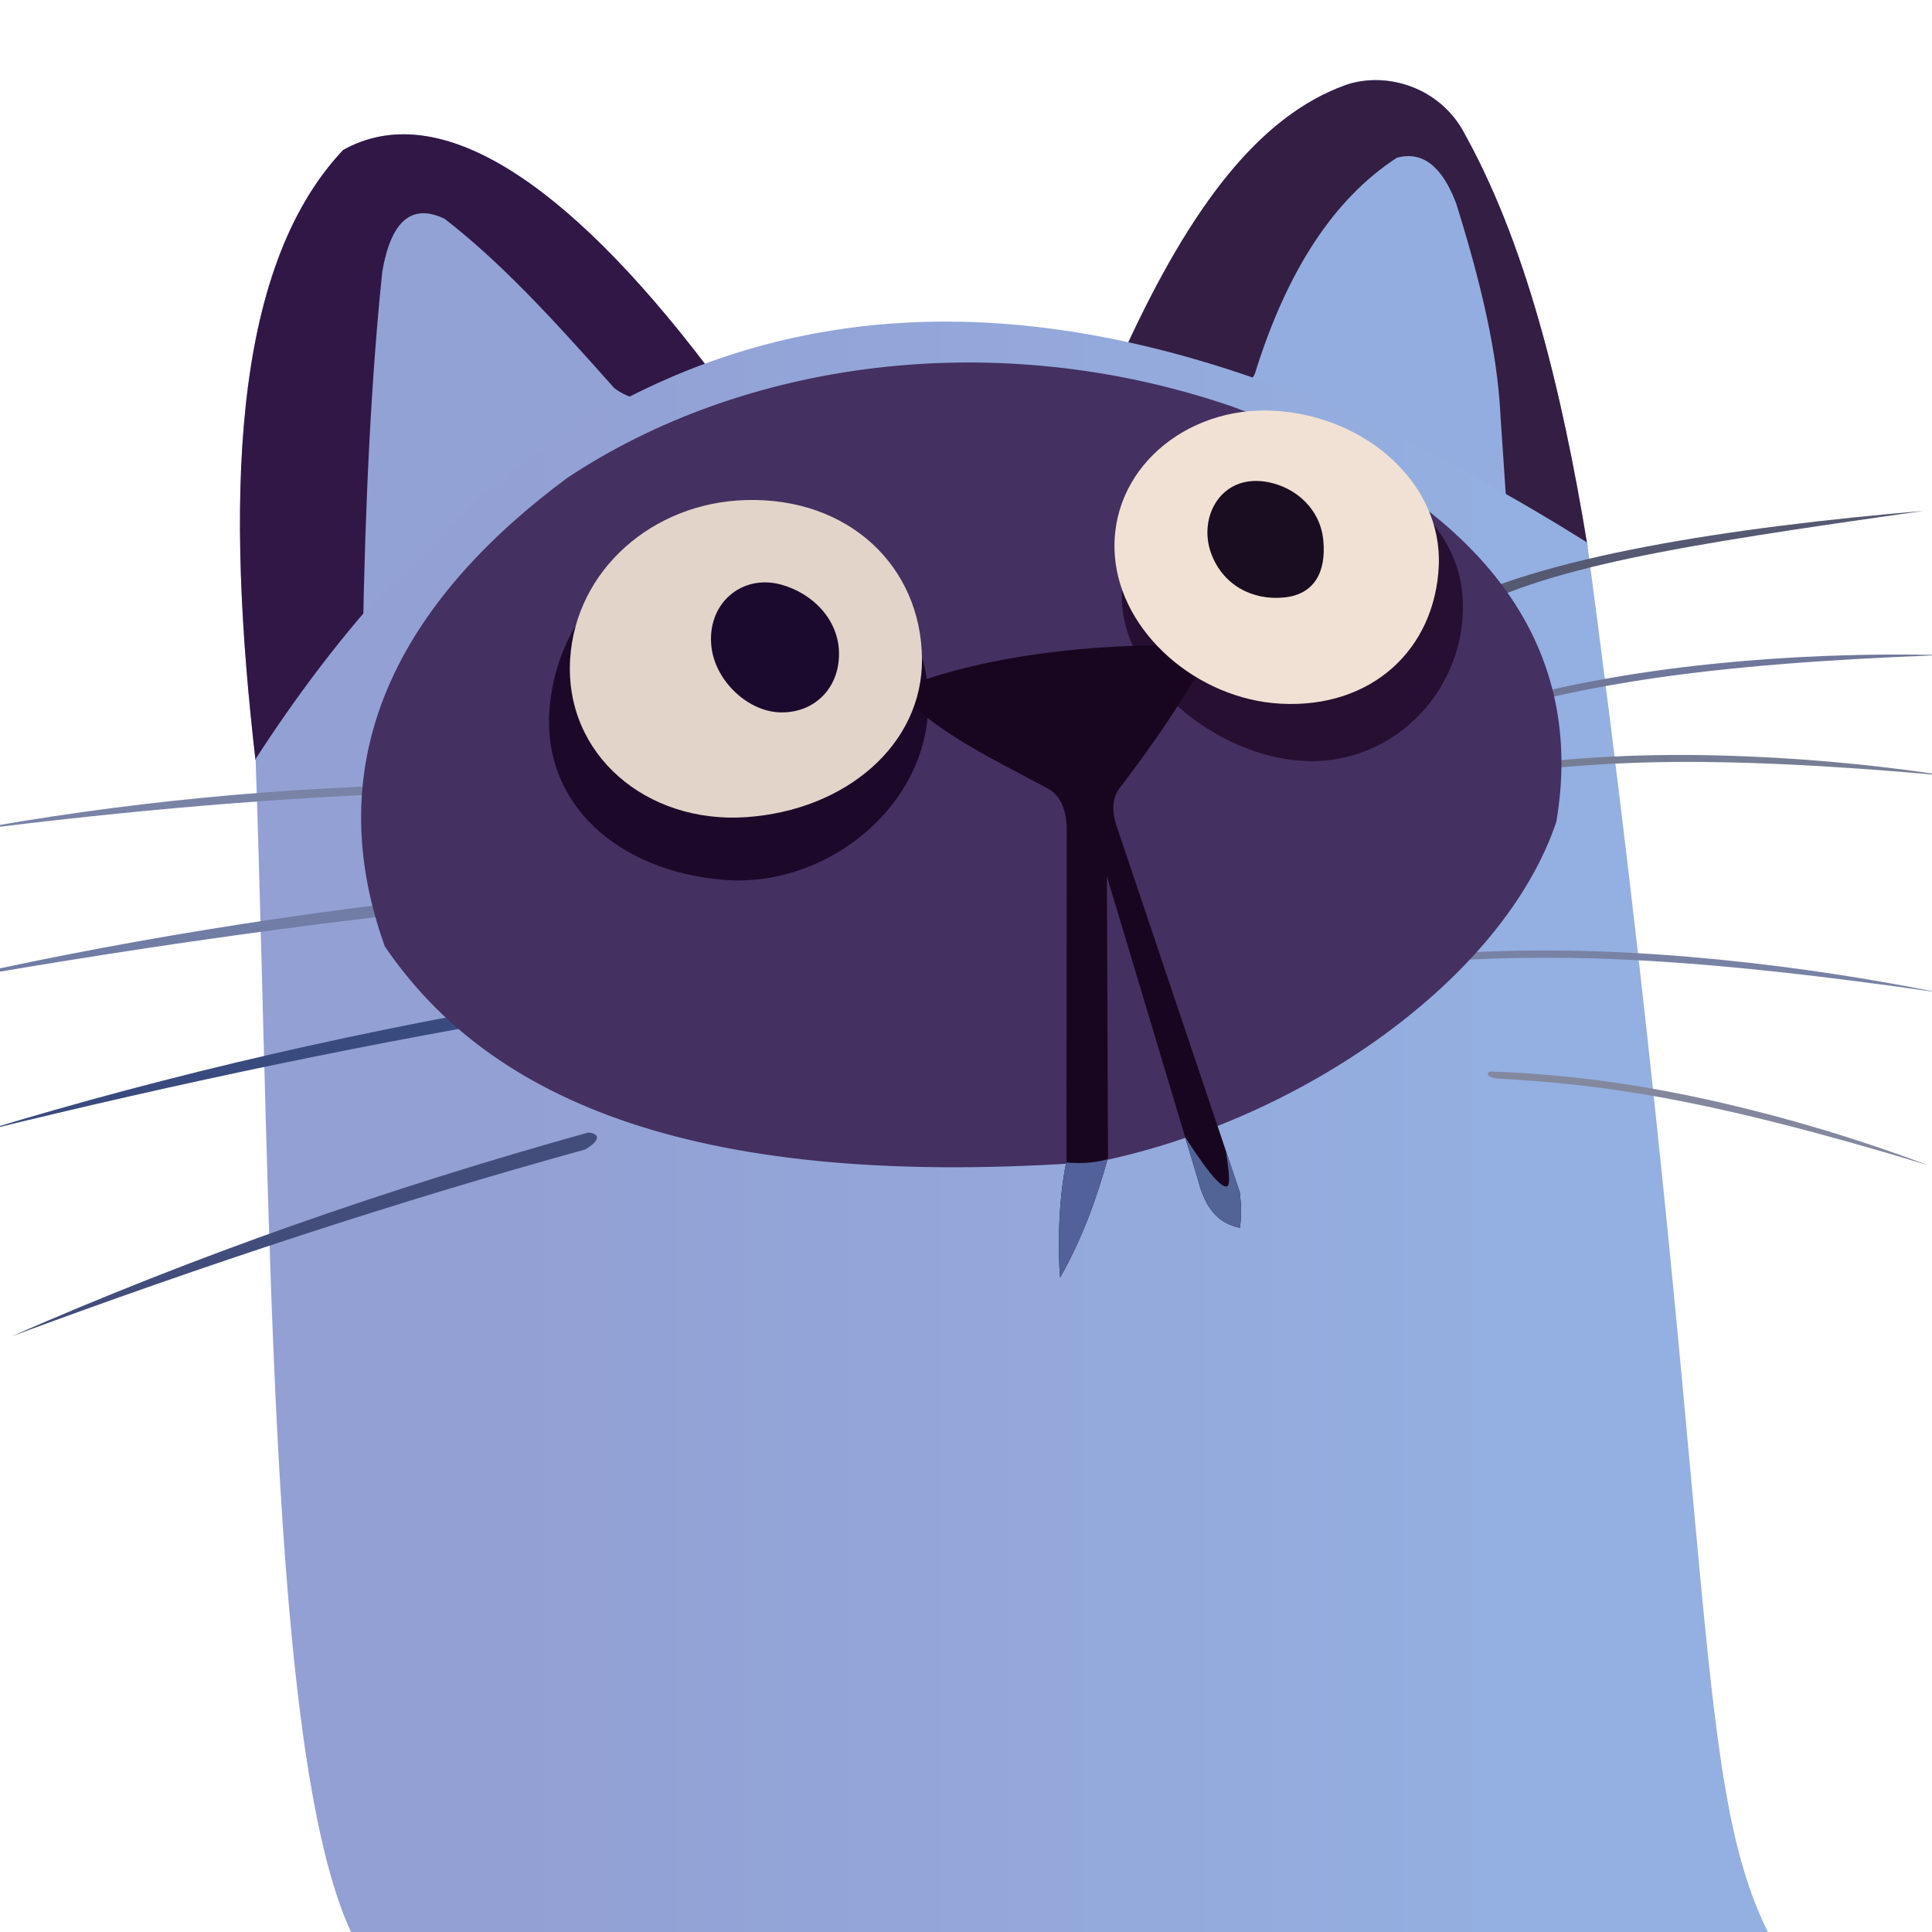
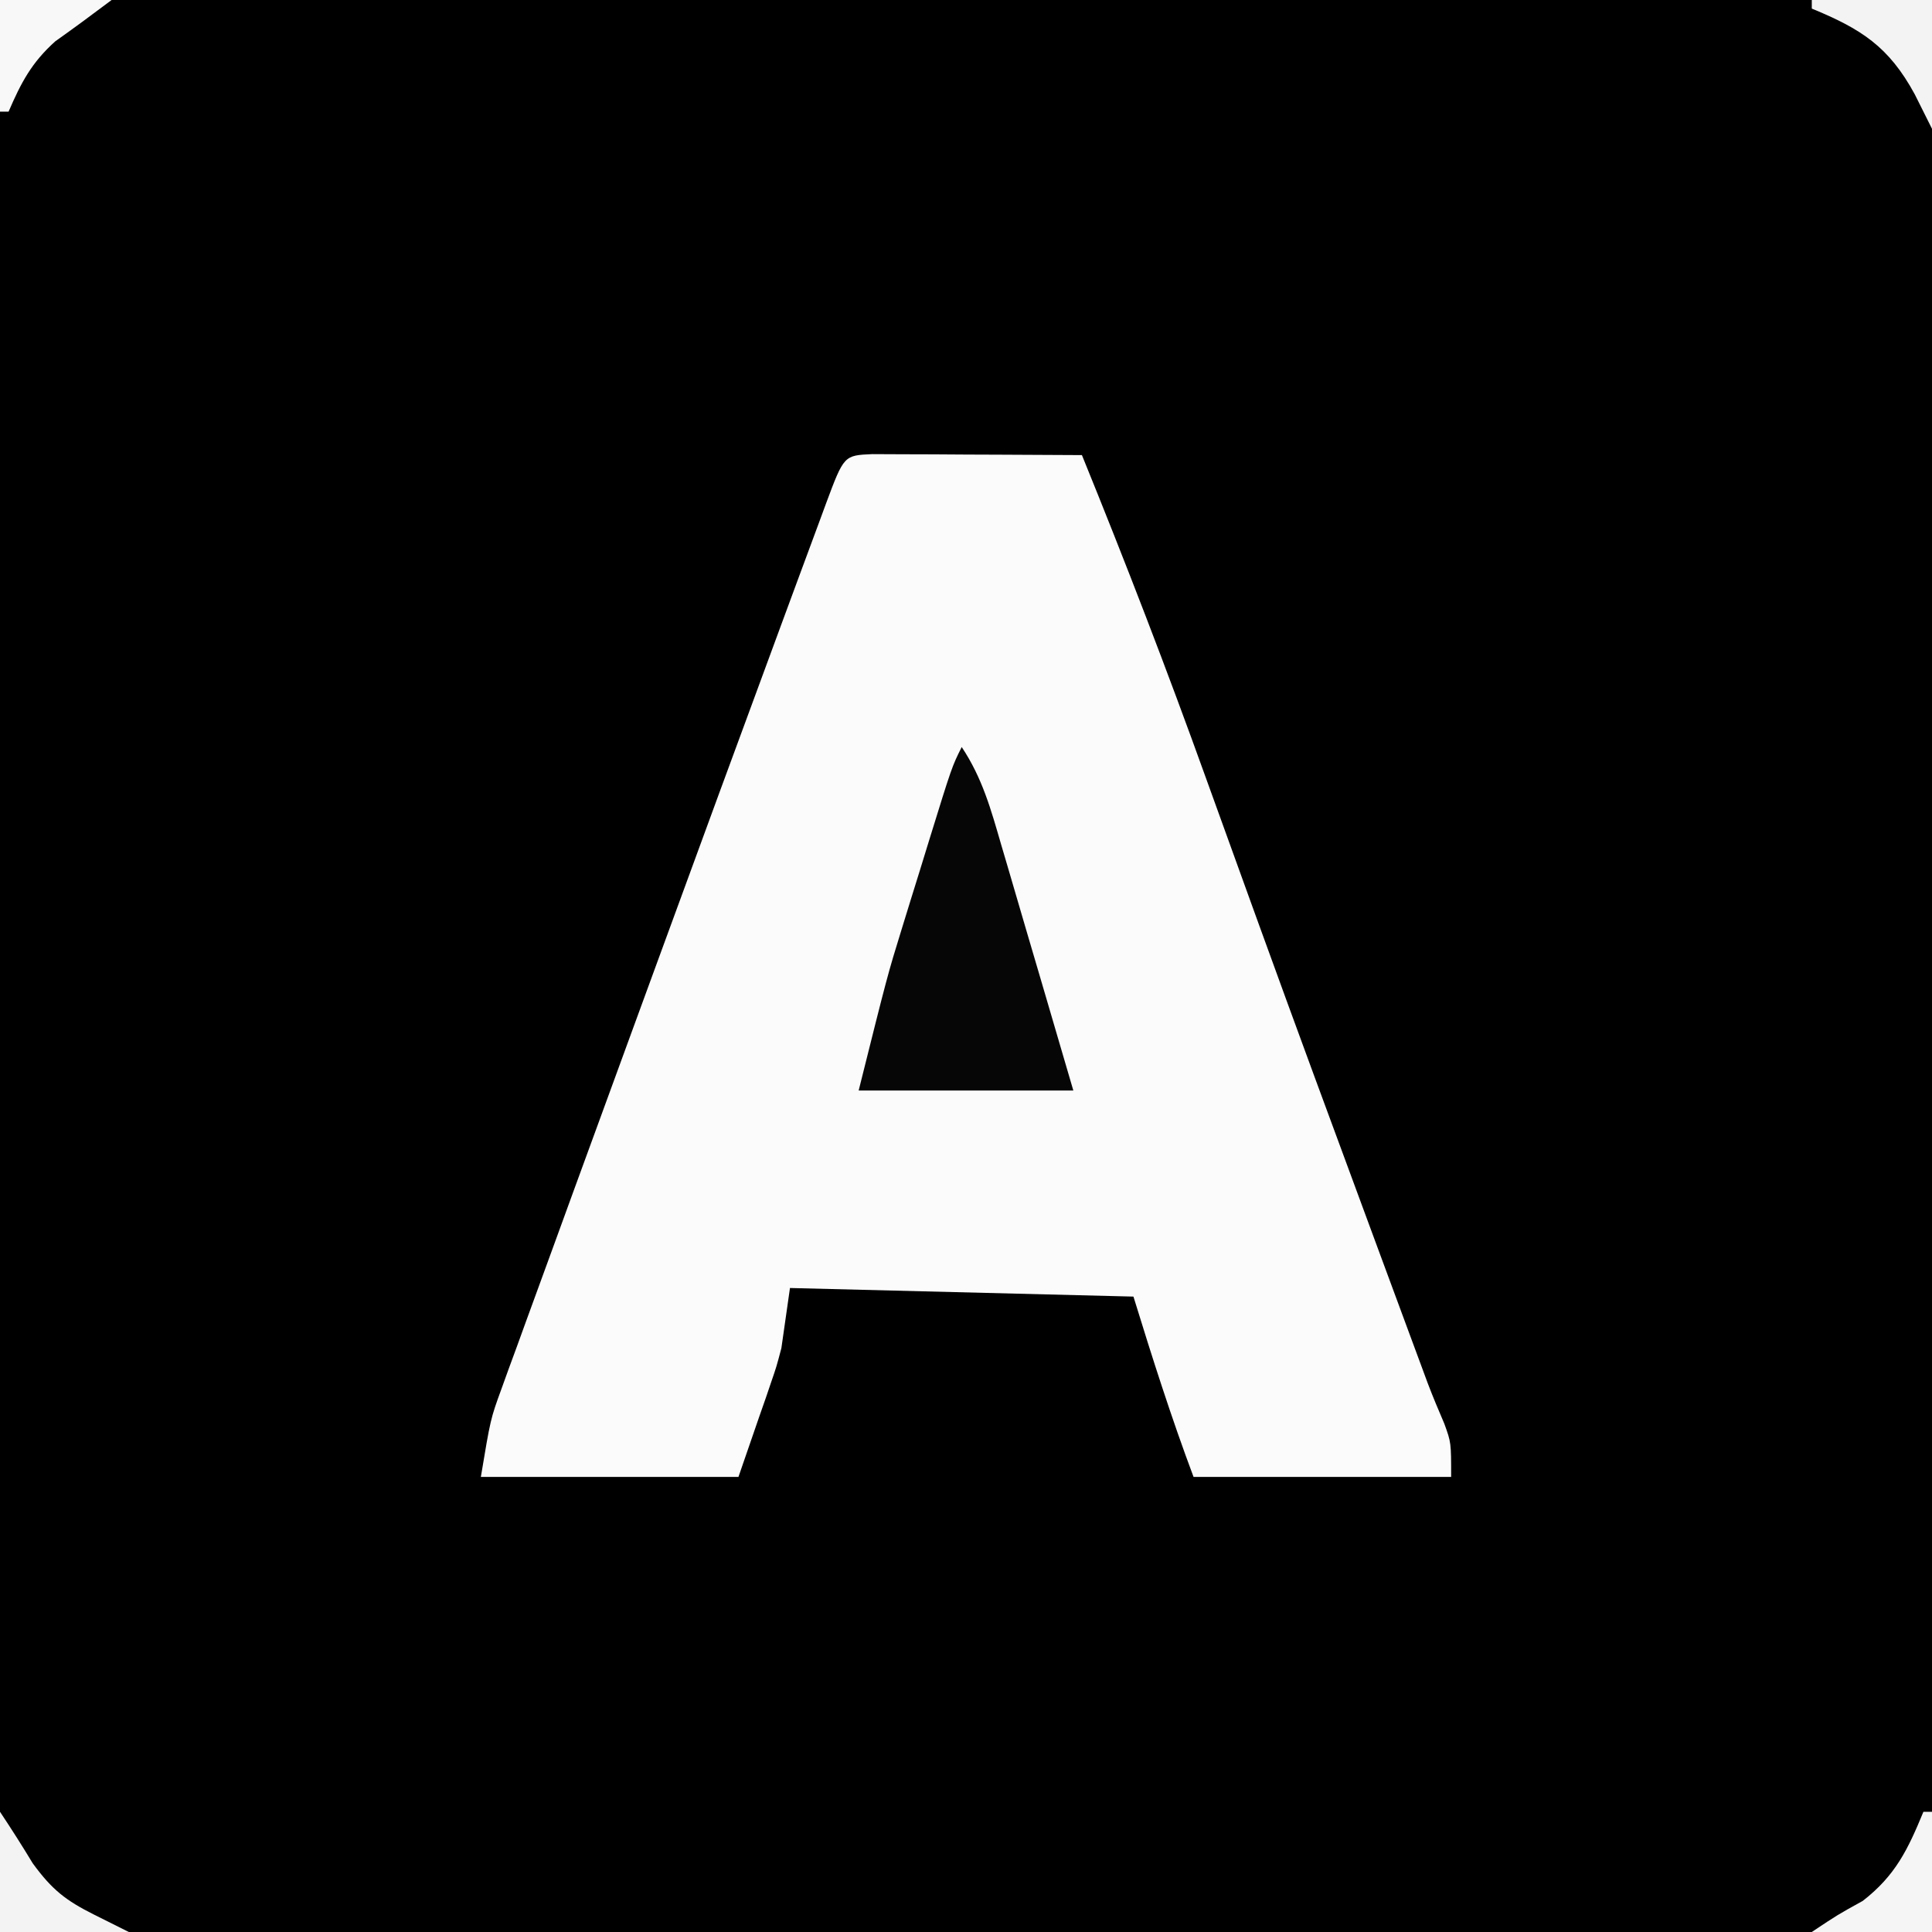
- <svg xmlns="http://www.w3.org/2000/svg" width="100%" height="100%" viewBox="0 0 240 240" version="1.1" xml:space="preserve" style="fill-rule:evenodd;clip-rule:evenodd;stroke-linejoin:round;stroke-miterlimit:2;">
-   <g id="cat">
-     <g id="ears">
-       <path id="right-ear" d="M181.604,16.013C178.335,10.512 171.731,8.87 166.983,10.628C156.528,14.48 148,25.38 139.64,43.652L197.221,67.907C193.966,48.107 189.464,29.907 181.604,16.013Z" style="fill:rgb(148,173,224);" />
-       <g>
-         <clipPath id="_clip1">
-           <path d="M181.604,16.013C178.335,10.512 171.731,8.87 166.983,10.628C156.528,14.48 148,25.38 139.64,43.652L197.221,67.907C193.966,48.107 189.464,29.907 181.604,16.013Z" />
-         </clipPath>
-         <g clip-path="url(#_clip1)">
-           <path d="M198.639,70.426C213.244,53.741 188.504,0.802 166.466,7.428C153.477,11.11 145.281,26.592 139.875,42.879L153.035,47.152C153.94,47.518 155.422,47.74 155.907,46.356C159.82,33.784 165.62,24.726 173.529,19.594C176.774,18.71 179.188,20.755 180.897,25.285C184.932,38.172 186.109,45.796 186.404,51.799L187.418,66.775L198.639,70.426Z" style="fill:rgb(52,30,68);" />
-         </g>
-       </g>
-       <path id="left-ear" d="M87.689,45.356C70.202,22.402 54.407,12.065 42.626,18.631C28.491,33.612 28.121,63.094 31.739,94.408L60.218,66.813L81.398,49.998C84.915,50.591 87.463,48.42 87.689,45.356Z" style="fill:rgb(146,162,213);" />
-       <g>
-         <clipPath id="_clip2">
-           <path d="M87.689,45.356C70.202,22.402 54.407,12.065 42.626,18.631C28.491,33.612 28.121,63.094 31.739,94.408L60.218,66.813L81.398,49.998C84.915,50.591 87.463,48.42 87.689,45.356Z" />
-         </clipPath>
-         <g clip-path="url(#_clip2)">
-           <path d="M83.565,25.15L41.247,12.107C25.504,40.349 17.709,66.781 29.219,98.093L45.064,79.969C45.352,62.36 46.126,46.791 47.492,33.707C48.571,27.531 51.089,25.182 55.243,27.187C62.042,32.463 68.14,39.013 76.311,48.216C78.034,49.534 80.849,50.232 83.202,50.018C87.395,49.283 87.523,47.177 87.615,45.512L83.565,25.15Z" style="fill:rgb(49,23,70);" />
-         </g>
-       </g>
-     </g>
-     <g id="head" transform="matrix(1,0,0,1,16.1664,-10.2357)">
-       <path d="M180.988,77.621C109.814,32.995 55.113,43.405 15.586,104.514C17.625,163.949 17.128,235.745 29.255,253.482L203.63,250.592C193.71,231.103 197.493,201.711 180.988,77.621Z" style="fill:url(#_Linear3);" />
-     </g>
-     <g id="bear">
-       <g id="right">
-         <g transform="matrix(0.854502,0.406043,-0.42919,0.903214,60.8344,-7.87123)">
-           <path d="M239.866,61.155C229.897,61.951 220.522,63.35 211.846,65.158C201.569,67.299 192.174,70.077 182.562,74.008C182.233,74.454 182.628,74.756 183.654,74.473C196.178,69.637 209.118,65.513 239.866,61.155Z" style="fill:rgb(131,136,158);" />
-         </g>
-         <g transform="matrix(1.0676,0.295323,-0.266611,0.963804,0.950341,-6.50808)">
-           <path d="M239.866,61.155C229.897,61.951 220.522,63.35 211.846,65.158C201.569,67.299 192.174,70.077 182.562,74.008C182.233,74.454 182.628,74.756 183.654,74.473C196.178,69.637 209.118,65.513 239.866,61.155Z" style="fill:rgb(120,130,165);" />
-         </g>
-         <g transform="matrix(0.973428,0.228992,-0.228992,0.973428,22.3964,-18.0889)">
-           <path d="M239.866,61.155C229.897,61.951 220.522,63.35 211.846,65.158C201.569,67.299 192.174,70.077 182.562,74.008C182.233,74.454 182.628,74.756 183.654,74.473C196.178,69.637 209.118,65.513 239.866,61.155Z" style="fill:rgb(118,126,149);" />
-         </g>
-         <g transform="matrix(0.994633,0.10347,-0.10347,0.994633,8.89736,-4.26857)">
-           <path d="M239.866,61.155C229.897,61.951 220.522,63.35 211.846,65.158C201.569,67.299 192.174,70.077 182.562,74.008C182.233,74.454 182.628,74.756 183.654,74.473C196.178,69.637 209.118,65.513 239.866,61.155Z" style="fill:rgb(111,119,155);" />
-         </g>
-         <g transform="matrix(1,0,0,1,-0.48807,0.573077)">
-           <path d="M239.457,62.888C215.462,64.931 191.528,68.59 179.561,75.217C179.251,76.099 180.498,76.525 181.197,76.188C192.074,69.872 208.709,67.245 239.457,62.888Z" style="fill:rgb(85,89,114);" />
-         </g>
-       </g>
-       <g id="left">
-         <g transform="matrix(1,0,0,1,1.52948,0.100592)">
-           <path d="M71.467,140.608C46.512,147.57 22.742,155.882 -0.118,165.916C24.017,156.97 47.805,149.145 71.17,142.689C73.709,141.174 72.332,140.557 71.467,140.608Z" style="fill:rgb(66,77,123);" />
-         </g>
-         <g transform="matrix(0.99637,0.0851325,-0.0776816,0.909167,10.8729,-10.3261)">
-           <path d="M71.467,140.608C46.512,147.57 22.742,155.882 -0.118,165.916C24.017,156.97 47.805,149.145 71.17,142.689C73.709,141.174 72.332,140.557 71.467,140.608Z" style="fill:rgb(57,74,126);" />
-         </g>
-         <g transform="matrix(0.93641,0.118373,-0.0991583,0.78441,8.00261,-7.94858)">
-           <path d="M71.467,140.608C46.512,147.57 22.742,155.882 -0.118,165.916C24.017,156.97 47.805,149.145 71.17,142.689C73.709,141.174 72.332,140.557 71.467,140.608Z" style="fill:rgb(113,125,165);" />
-         </g>
-         <g transform="matrix(0.824699,0.0838524,-0.0475662,0.46782,3.55362,25.6472)">
-           <path d="M71.467,140.608C46.406,145.736 22.647,154.228 -0.118,165.916C23.89,156.062 47.657,148.083 71.17,142.689C73.709,141.174 72.332,140.557 71.467,140.608Z" style="fill:rgb(121,131,166);" />
-         </g>
-       </g>
-     </g>
-     <g id="face" transform="matrix(1,0,0,1,16.1664,-10.2357)">
-       <g id="face1" transform="matrix(1,0,0,1,-16.1664,10.2357)">
-         <path d="M153.056,50.498C123.546,40.378 92.261,44.857 70.431,59.394C51.33,73.552 38.869,92.733 47.81,117.577C60.823,136.685 86.431,148.031 136.509,144.294C161.69,139.12 186.77,121.608 193.332,102.089C196.785,81.822 186.602,62.909 153.056,50.498Z" style="fill:rgb(68,48,97);" />
-       </g>
-       <g id="left1" transform="matrix(1.6214,0,0,2.04009,-63.6404,-101.091)">
-         <path d="M85.581,87.211C93.261,87.211 99.813,90.72 100.374,96.579C101.019,103.315 92.843,108.664 84.763,108.146C76.594,107.623 70.71,103.483 71.398,97.583C72.079,91.737 77.901,87.211 85.581,87.211Z" style="fill:rgb(28,9,42);" />
-       </g>
-       <g id="right1" transform="matrix(1,0,0,1.4948,-17.6275,-15.746)">
-         <path d="M160.42,55.187C171.314,55.187 182.343,59.965 183.132,66.866C183.987,74.344 174.941,81.021 163.397,80.616C152.51,80.234 140.812,73.848 140.812,66.902C140.812,59.957 149.527,55.187 160.42,55.187Z" style="fill:rgb(38,15,49);" />
-       </g>
-       <g id="nose" transform="matrix(1,0,0,1,-16.1664,10.2357)">
-         <path d="M145.483,80.164C132.669,80.105 120.256,82.077 111.877,85.559C112.209,85.912 112.328,86.66 112.694,87.006C117.49,91.536 122.995,94.104 130.178,97.963C131.723,98.811 132.362,100.45 132.515,102.51L132.481,144.266C131.377,149.352 131.43,156.068 131.695,158.701C134.542,153.667 136.266,148.719 137.643,143.797L137.498,108.831L148.822,146.589C149.898,150.78 151.841,152.055 154.022,152.527C154.251,151.029 154.176,149.555 154.01,148.088L138.757,102.76C138.044,100.735 138.101,98.93 139.406,97.481C143.593,91.961 147.03,86.877 149.482,82.365L145.483,80.164Z" style="fill:rgb(24,6,32);" />
-         <g>
-           <clipPath id="_clip4">
-             <path d="M145.483,80.164C132.669,80.105 120.256,82.077 111.877,85.559C112.209,85.912 112.328,86.66 112.694,87.006C117.49,91.536 122.995,94.104 130.178,97.963C131.723,98.811 132.362,100.45 132.515,102.51L132.481,144.266C131.377,149.352 131.43,156.068 131.695,158.701C134.542,153.667 136.266,148.719 137.643,143.797L137.498,108.831L148.822,146.589C149.898,150.78 151.841,152.055 154.022,152.527C154.251,151.029 154.176,149.555 154.01,148.088L138.757,102.76C138.044,100.735 138.101,98.93 139.406,97.481C143.593,91.961 147.03,86.877 149.482,82.365L145.483,80.164Z" />
-           </clipPath>
-           <g clip-path="url(#_clip4)">
-             <g transform="matrix(3.07859,0,0,0.970462,-266.457,3.52496)">
-               <path d="M131.944,143.948C130.864,145.561 129.77,145.476 128.676,144.728L128.613,159.536L130.168,161.7L131.944,143.948Z" style="fill:rgb(82,97,154);" />
-             </g>
-             <g transform="matrix(1,0,0,1,-0.35891,-2.43485)">
-               <path d="M152.517,143.298C152.094,143.487 153.664,149.667 152.743,149.824C151.524,150.03 148.11,144.416 147.431,143.479L144.146,158.731L158.337,158.731L152.517,143.298Z" style="fill:rgb(82,100,150);" />
-             </g>
-           </g>
-         </g>
-       </g>
-       <g id="left-eye" transform="matrix(1.31136,0,0,1.56106,-51.1509,-51.2497)">
-         <path d="M97.354,79.179C107.112,78.958 113.929,84.474 114.017,91.796C114.099,98.626 106.822,103.869 97.354,104.413C87.91,104.956 80.108,99.423 80.69,91.796C81.224,84.787 88.455,79.38 97.354,79.179Z" style="fill:rgb(226,212,201);" />
-         <g>
-           <clipPath id="_clip5">
-             <path d="M97.354,79.179C107.112,78.958 113.929,84.474 114.017,91.796C114.099,98.626 106.822,103.869 97.354,104.413C87.91,104.956 80.108,99.423 80.69,91.796C81.224,84.787 88.455,79.38 97.354,79.179Z" />
-           </clipPath>
-           <g clip-path="url(#_clip5)">
-             <g transform="matrix(1.21215,0,0,0.942574,-22.8022,6.14773)">
-               <path d="M101.833,84.61C104.334,85.336 106.389,87.596 106.389,90.468C106.389,93.341 104.517,95.409 101.912,95.409C99.308,95.409 96.751,92.785 96.425,89.931C96.006,86.259 98.76,83.718 101.833,84.61Z" style="fill:rgb(27,10,46);" />
-             </g>
-           </g>
-         </g>
-       </g>
-       <g id="right-eye" transform="matrix(1.40178,0,0,1.36785,-82.1025,-29.9245)">
-         <path d="M159.967,66.664C168.173,67.147 174.869,73.367 174.539,80.754C174.201,88.333 168.593,93.713 160.531,93.267C153.098,92.855 146.354,86.797 145.835,79.853C145.257,72.121 152.055,66.198 159.967,66.664Z" style="fill:rgb(241,225,212);" />
-         <g>
-           <clipPath id="_clip6">
-             <path d="M159.967,66.664C168.173,67.147 174.869,73.367 174.539,80.754C174.201,88.333 168.593,93.713 160.531,93.267C153.098,92.855 146.354,86.797 145.835,79.853C145.257,72.121 152.055,66.198 159.967,66.664Z" />
-           </clipPath>
-           <g clip-path="url(#_clip6)">
-             <g transform="matrix(1.25066,0,0,1.06499,-41.3397,3.32284)">
-               <path d="M160.598,65.581C162.534,66.072 164.221,67.885 164.431,70.522C164.646,73.238 163.791,75.133 161.666,75.396C159.435,75.672 157.326,74.37 156.49,71.662C155.513,68.498 157.235,64.729 160.598,65.581Z" style="fill:rgb(26,13,33);" />
-             </g>
-           </g>
-         </g>
-       </g>
-     </g>
-   </g>
-   <defs>
-     <linearGradient id="_Linear3" x1="0" y1="0" x2="1" y2="0" gradientUnits="userSpaceOnUse" gradientTransform="matrix(123.142,-0.695889,0.695889,123.142,47.7007,203.768)">
-       <stop offset="0" style="stop-color:rgb(147,160,212);stop-opacity:1" />
-       <stop offset="1" style="stop-color:rgb(148,175,225);stop-opacity:1" />
-     </linearGradient>
-   </defs>
+ <svg xmlns="http://www.w3.org/2000/svg" version="1.1" width="225" height="225">
+   <path d="M0 0 C74.25 0 148.5 0 225 0 C225 74.25 225 148.5 225 225 C150.75 225 76.5 225 0 225 C0 150.75 0 76.5 0 0 Z " fill="#000000" transform="translate(0,0)" />
+   <path d="M0 0 C1.126 0.005 2.252 0.01 3.412 0.016 C4.627 0.019 5.842 0.022 7.094 0.026 C8.373 0.034 9.652 0.042 10.97 0.051 C12.254 0.056 13.537 0.06 14.859 0.065 C18.042 0.077 21.225 0.093 24.408 0.114 C29.485 12.591 34.323 25.127 38.88 37.804 C40.581 42.534 42.294 47.259 44.006 51.985 C44.538 53.454 44.538 53.454 45.081 54.954 C49.266 66.504 53.522 78.028 57.783 89.551 C58.153 90.554 58.524 91.556 58.905 92.59 C59.955 95.43 61.005 98.27 62.056 101.11 C62.523 102.371 62.523 102.371 62.998 103.657 C63.287 104.437 63.576 105.218 63.874 106.021 C64.273 107.099 64.273 107.099 64.679 108.199 C65.285 109.79 65.945 111.362 66.617 112.926 C67.408 115.114 67.408 115.114 67.408 119.114 C57.508 119.114 47.608 119.114 37.408 119.114 C34.817 112.205 32.578 105.166 30.408 98.114 C10.608 97.619 10.608 97.619 -9.592 97.114 C-9.922 99.424 -10.252 101.734 -10.592 104.114 C-11.165 106.285 -11.165 106.285 -11.783 108.078 C-11.984 108.67 -12.185 109.262 -12.391 109.871 C-12.643 110.59 -12.895 111.31 -13.155 112.051 C-14.361 115.547 -14.361 115.547 -15.592 119.114 C-25.492 119.114 -35.392 119.114 -45.592 119.114 C-44.467 112.363 -44.467 112.363 -43.204 108.896 C-42.921 108.111 -42.638 107.327 -42.346 106.519 C-42.037 105.678 -41.727 104.836 -41.408 103.969 C-41.081 103.067 -40.754 102.165 -40.417 101.235 C-39.335 98.255 -38.245 95.278 -37.155 92.301 C-36.395 90.214 -35.635 88.128 -34.876 86.041 C-32.456 79.396 -30.025 72.754 -27.592 66.114 C-26.768 63.863 -25.945 61.613 -25.121 59.363 C-20.274 46.121 -15.421 32.881 -10.532 19.655 C-9.91 17.973 -9.289 16.29 -8.668 14.607 C-7.827 12.325 -6.981 10.045 -6.135 7.766 C-5.889 7.098 -5.643 6.429 -5.39 5.741 C-3.303 0.145 -3.303 0.145 0 0 Z " fill="#FBFBFB" transform="translate(101.592,52.88647)" />
+   <path d="M0 0 C2.401 3.601 3.41 7.277 4.602 11.387 C4.843 12.204 5.084 13.021 5.333 13.863 C6.102 16.469 6.863 19.078 7.625 21.688 C8.145 23.457 8.666 25.225 9.188 26.994 C10.465 31.328 11.732 35.664 13 40 C4.75 40 -3.5 40 -12 40 C-8.622 26.488 -8.622 26.488 -6.992 21.211 C-6.645 20.086 -6.299 18.96 -5.941 17.801 C-5.589 16.67 -5.238 15.54 -4.875 14.375 C-4.515 13.206 -4.156 12.037 -3.785 10.832 C-1.138 2.276 -1.138 2.276 0 0 Z " fill="#060606" transform="translate(112,87)" />
+   <path d="M0 0 C1.314 1.972 2.587 3.972 3.812 6 C6.055 9.075 7.643 10.322 11 12 C12.32 12.66 13.64 13.32 15 14 C10.05 14 5.1 14 0 14 C0 9.38 0 4.76 0 0 Z " fill="#F3F3F3" transform="translate(0,211)" />
+   <path d="M0 0 C4.62 0 9.24 0 14 0 C14 4.95 14 9.9 14 15 C13.34 13.68 12.68 12.36 12 11 C8.96 5.388 5.707 3.355 0 1 C0 0.67 0 0.34 0 0 Z " fill="#F3F3F3" transform="translate(211,0)" />
+   <path d="M0 0 C0.33 0 0.66 0 1 0 C1 4.62 1 9.24 1 14 C-3.62 14 -8.24 14 -13 14 C-10 12 -10 12 -7.062 10.375 C-3.248 7.417 -1.809 4.385 0 0 Z " fill="#F5F5F5" transform="translate(224,211)" />
+   <path d="M0 0 C4.29 0 8.58 0 13 0 C10.83 1.628 8.652 3.246 6.438 4.812 C3.676 7.29 2.46 9.619 1 13 C0.67 13 0.34 13 0 13 C0 8.71 0 4.42 0 0 Z " fill="#F8F8F8" transform="translate(0,0)" />
</svg>
